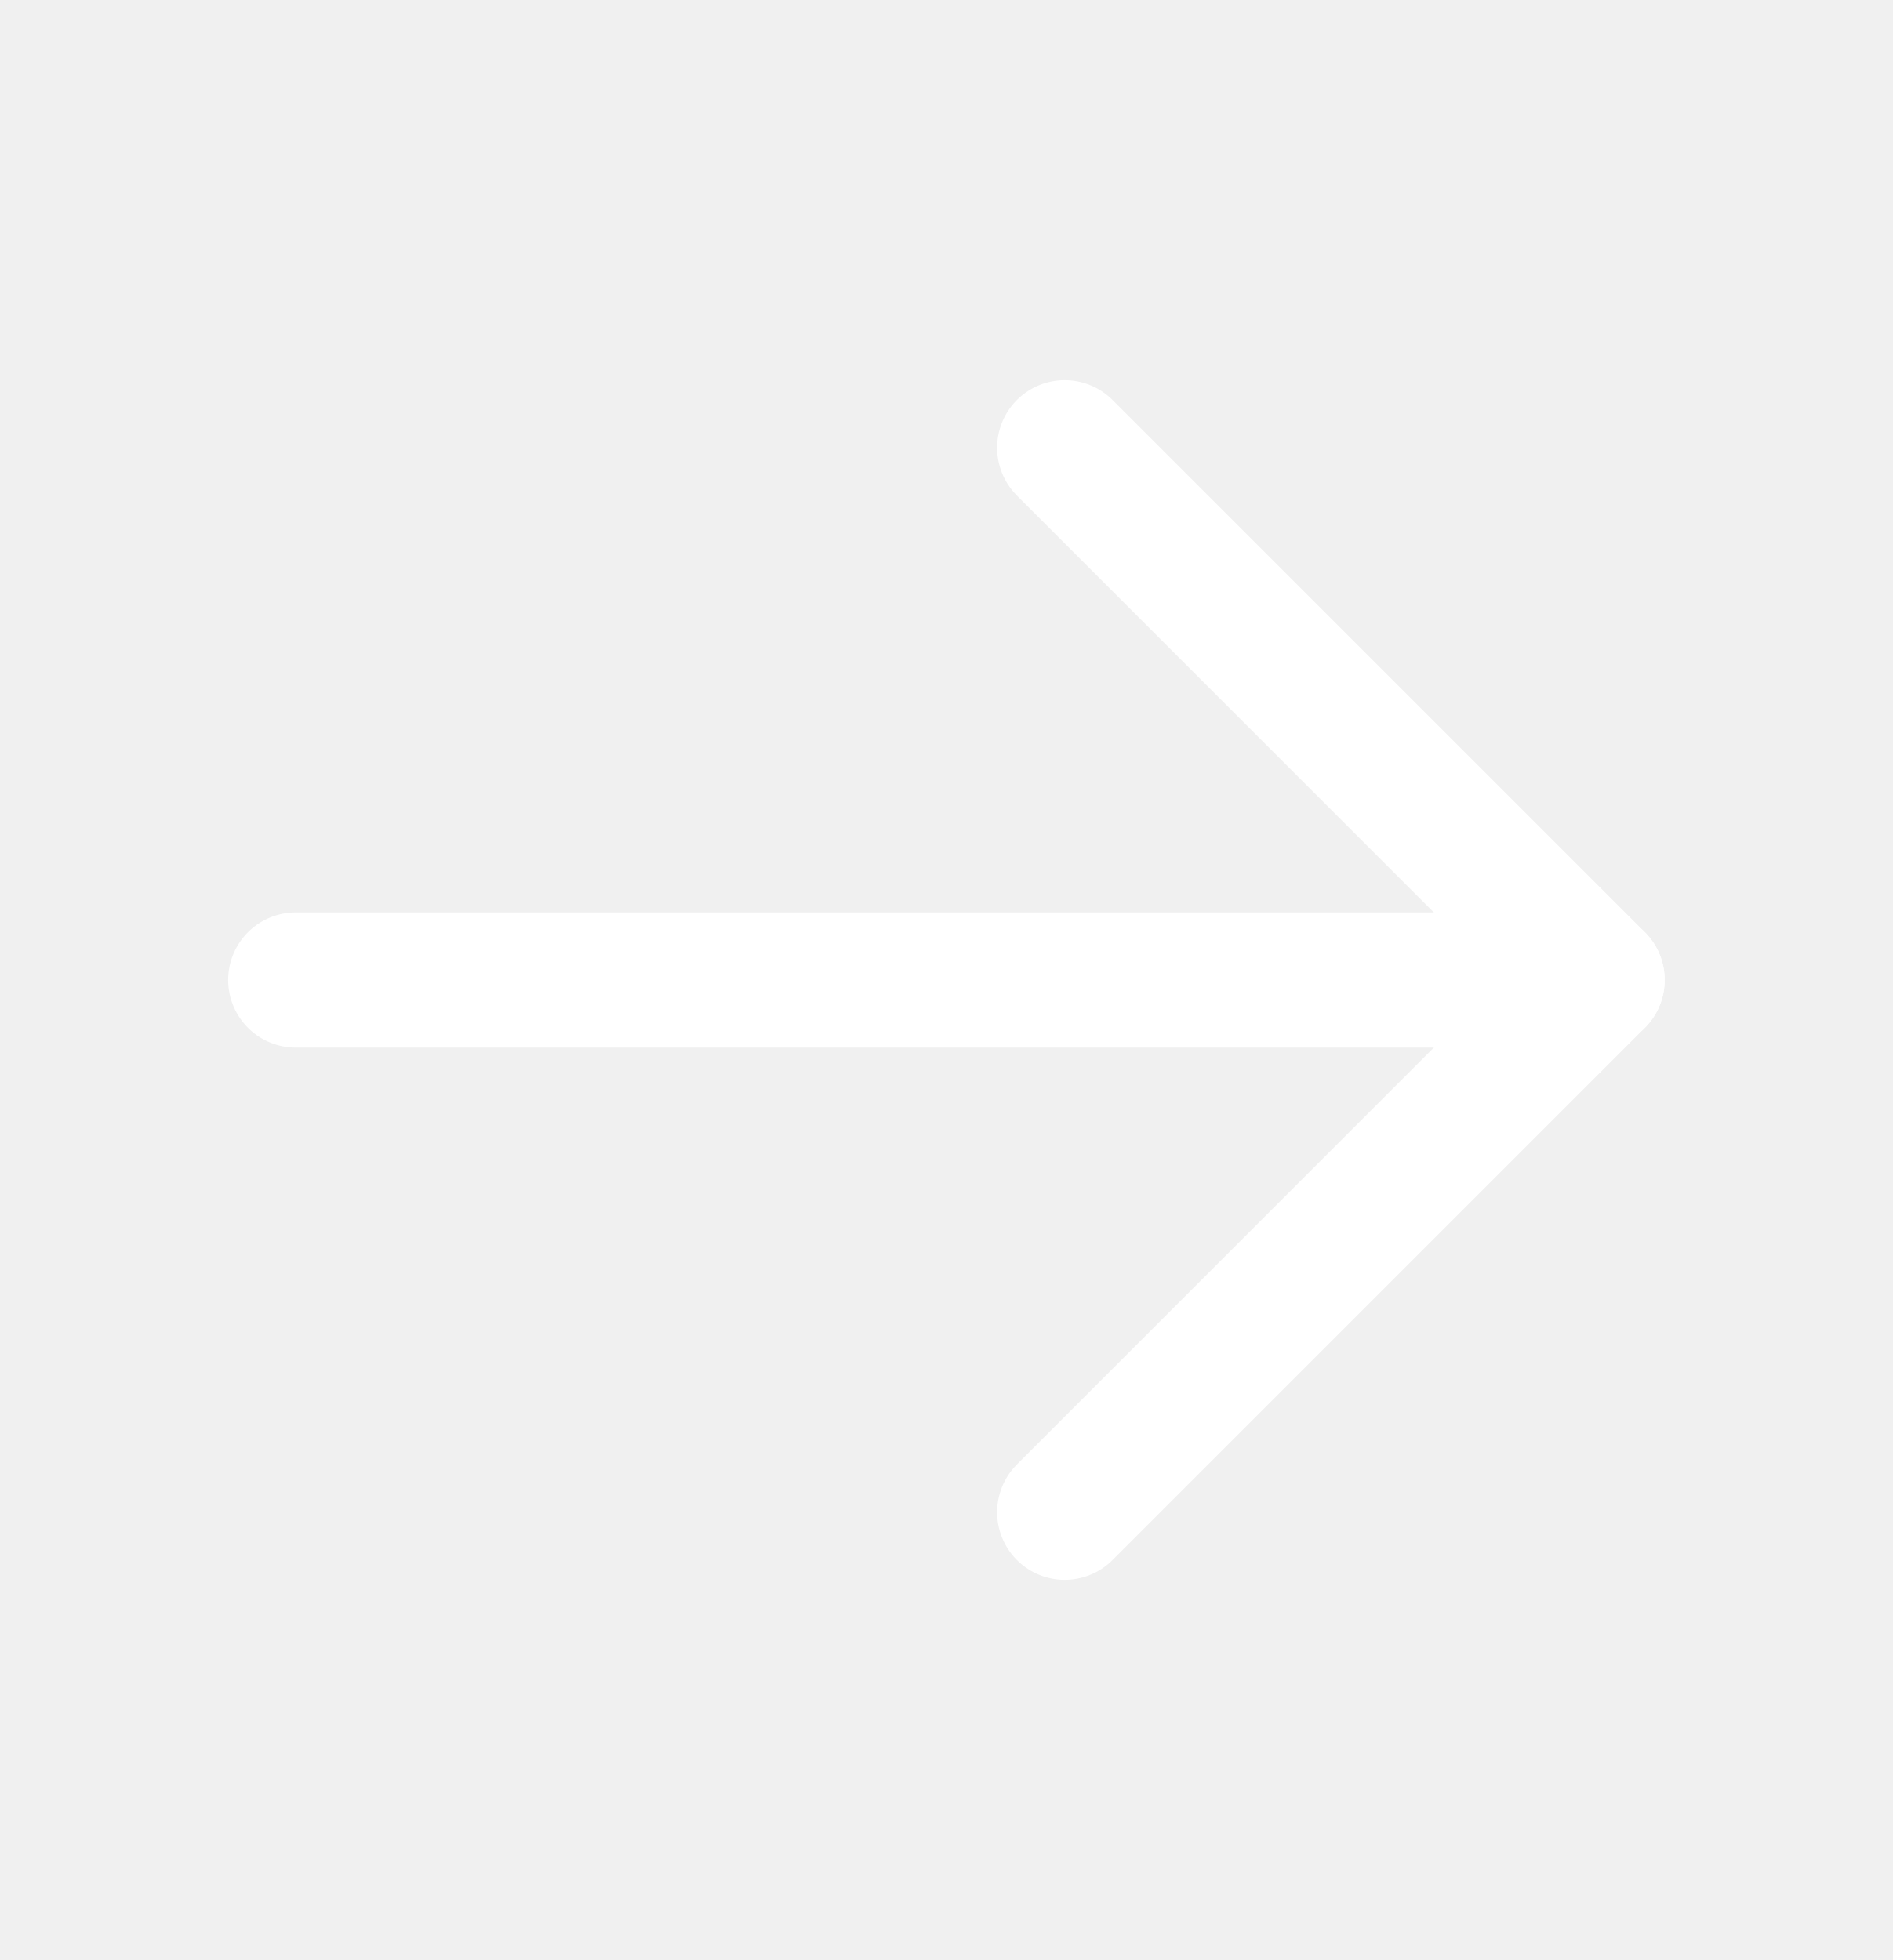
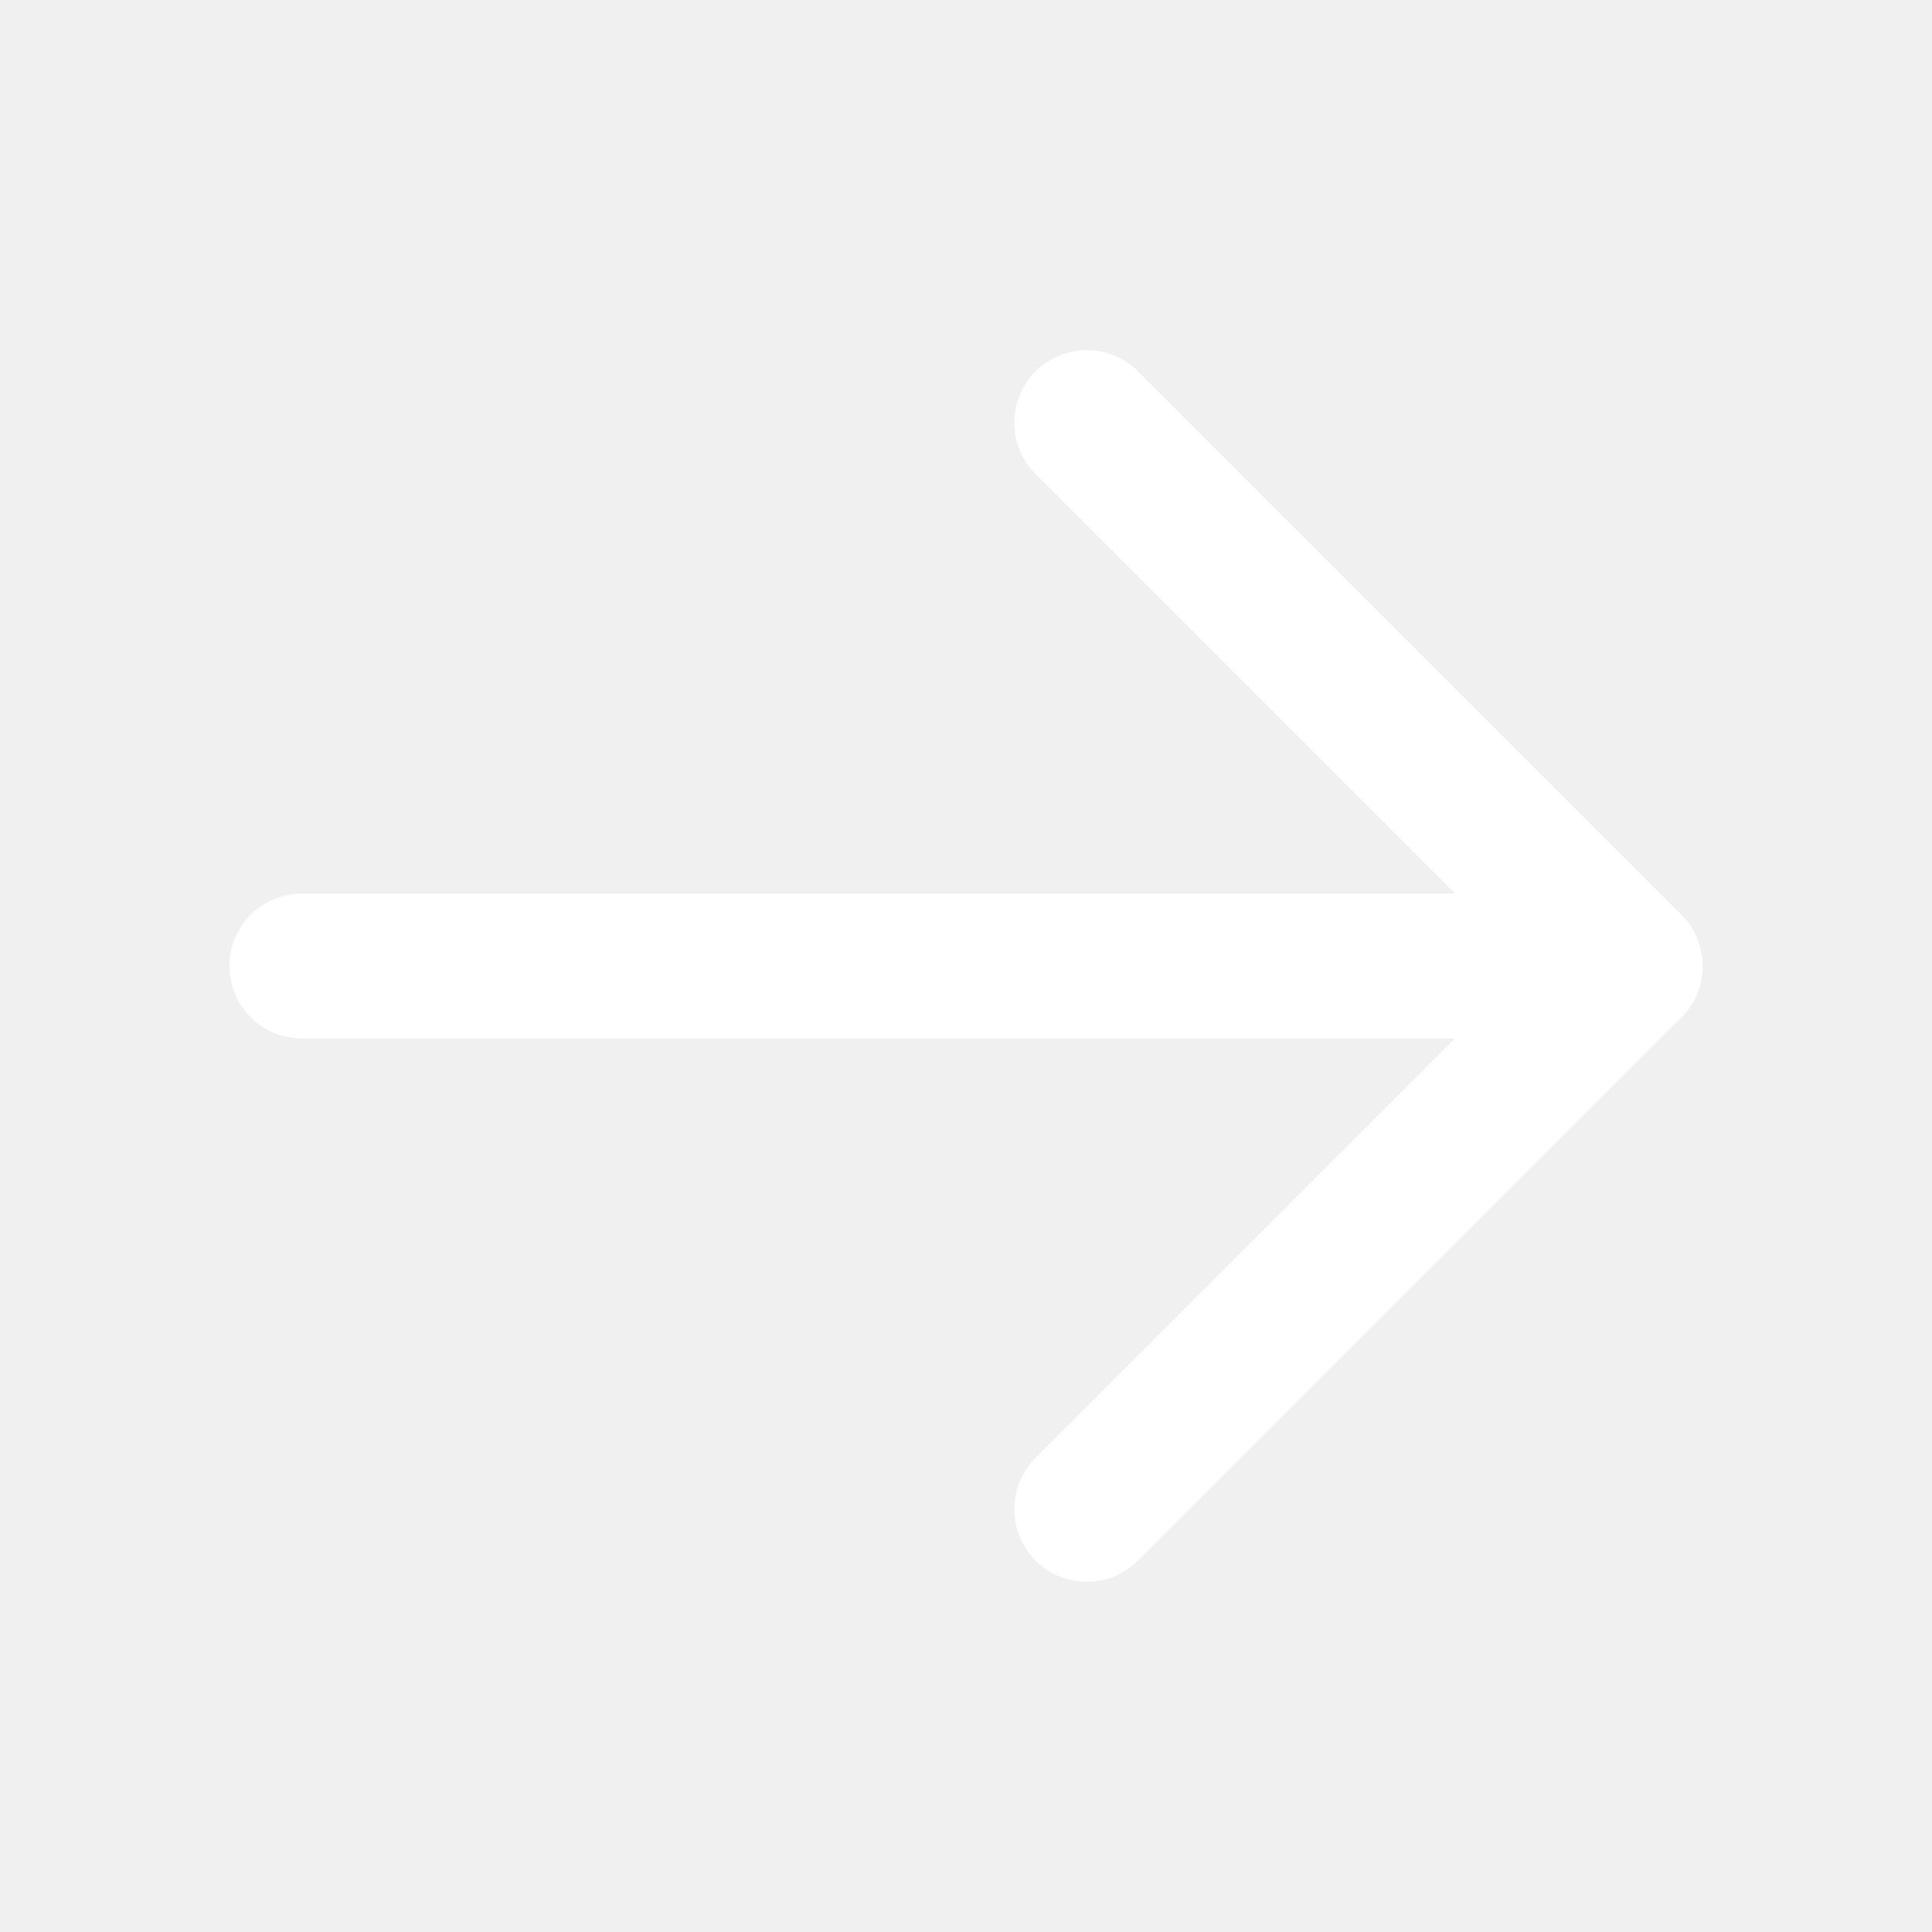
- <svg xmlns="http://www.w3.org/2000/svg" width="28" height="29" viewBox="0 0 28 29" fill="none">
-   <path d="M4.375 14.5H23.625" stroke="white" stroke-width="2" stroke-linecap="round" stroke-linejoin="round" />
-   <path d="M15.75 6.625L23.625 14.5L15.75 22.375" stroke="white" stroke-width="2" stroke-linecap="round" stroke-linejoin="round" />
+ <svg xmlns="http://www.w3.org/2000/svg" width="20" height="20" viewBox="0 0 20 20" fill="none">
+   <path d="M3.125 10H16.875" stroke="#FFF" stroke-width="1.5" stroke-linecap="round" stroke-linejoin="round" />
+   <path d="M11.25 4.375L16.875 10L11.25 15.625" stroke="#FFF" stroke-width="1.5" stroke-linecap="round" stroke-linejoin="round" />
</svg>
